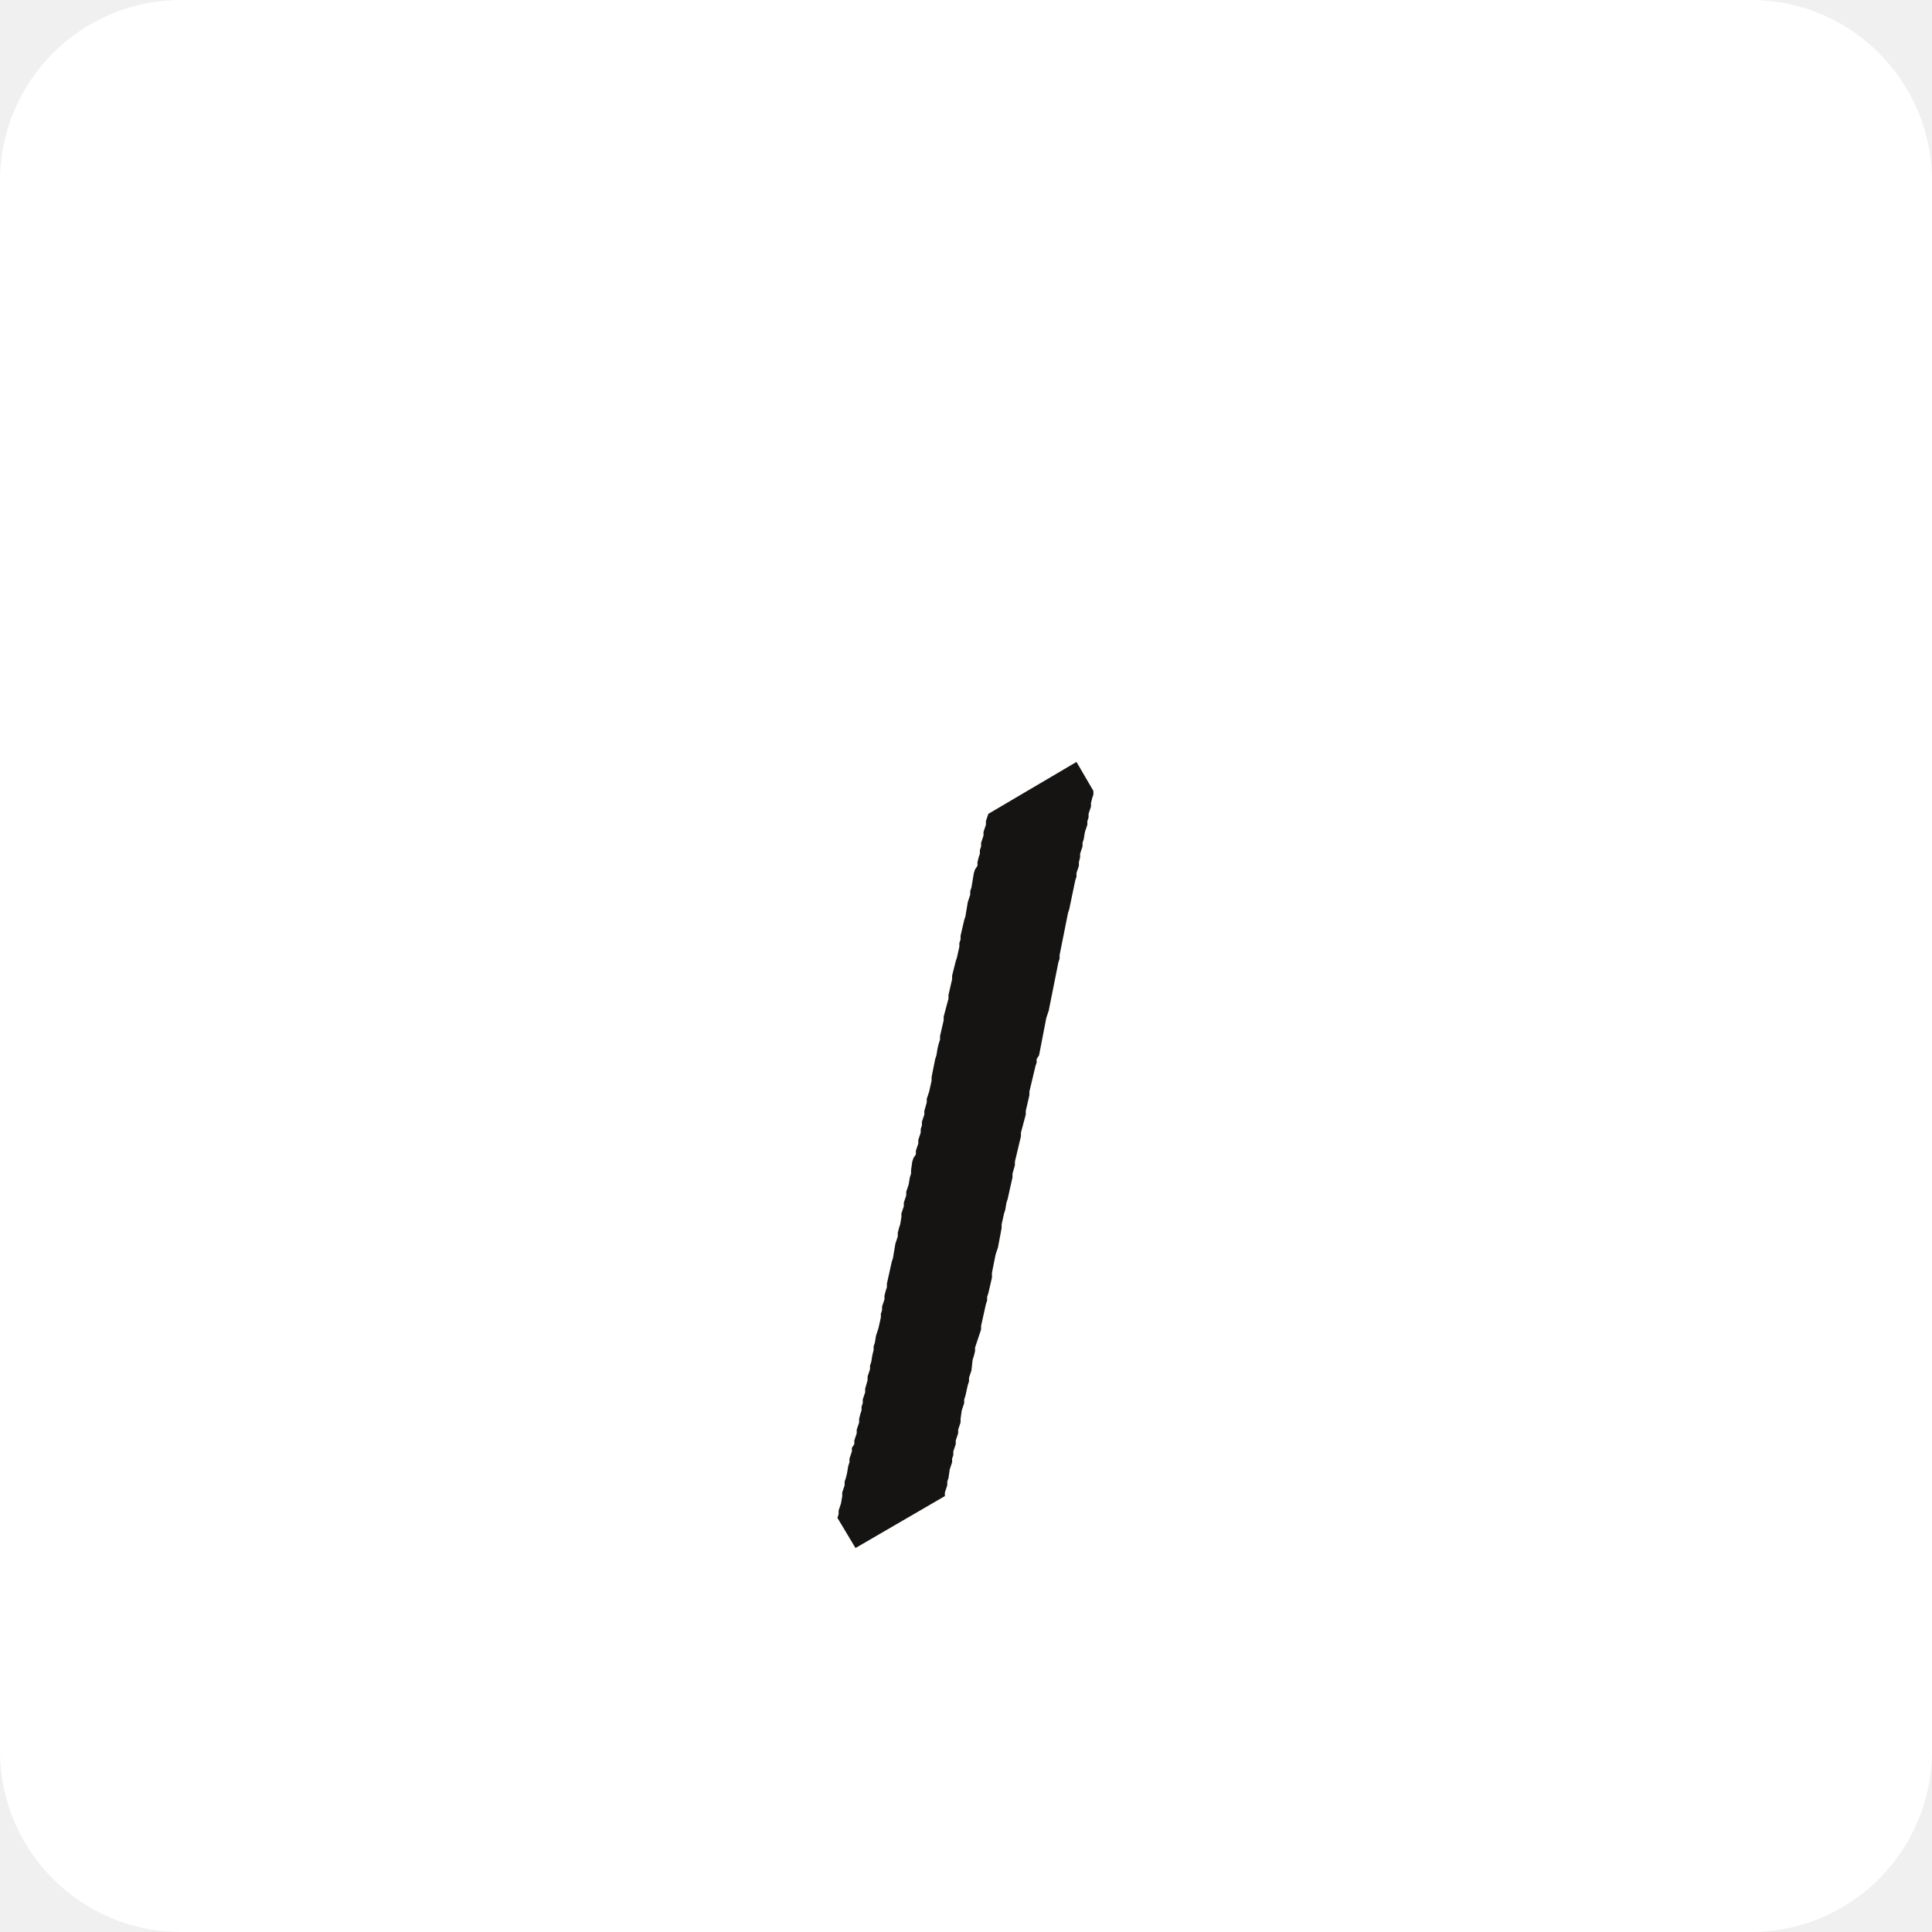
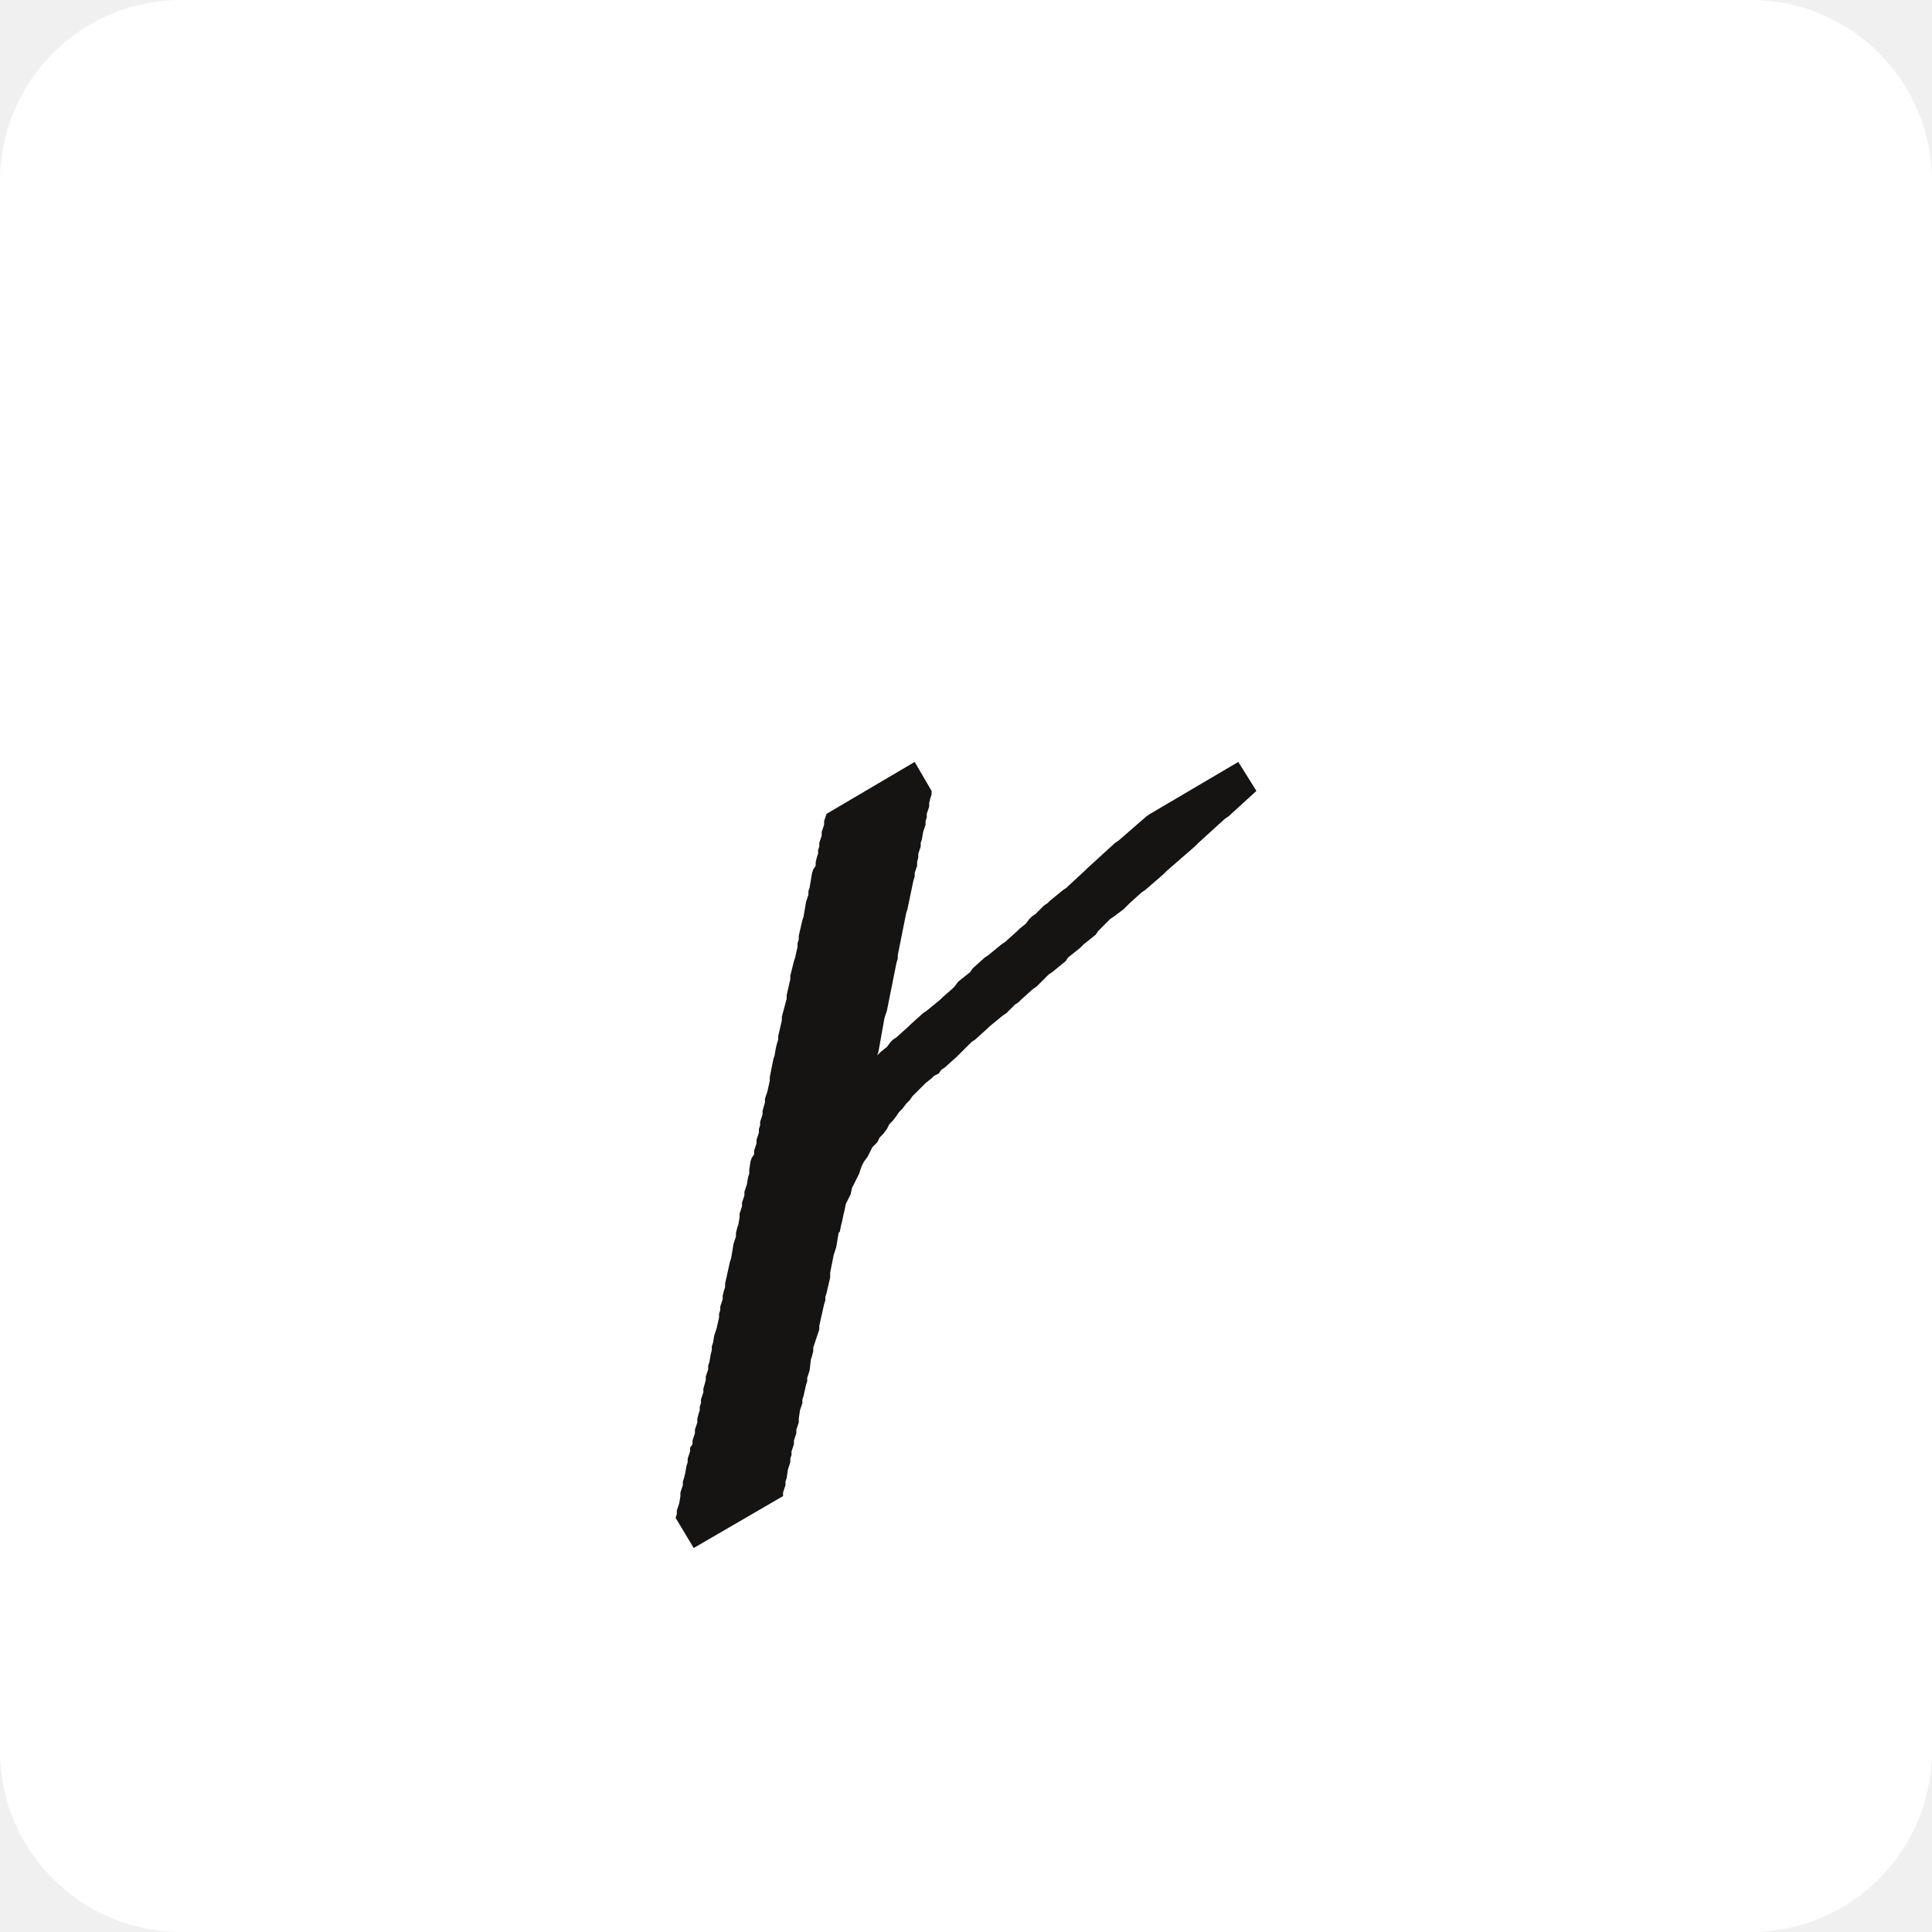
<svg xmlns="http://www.w3.org/2000/svg" width="64" height="64" viewBox="0 0 64 64" role="img" aria-label="U+F0215">
  <rect width="64" height="64" rx="6" fill="#ffffff" />
  <g fill="#161412">
-     <path transform="translate(27.26 49.92) scale(0.04 -0.04)" d="M101 12V9L27 -34L12 -9L13 -6V-3L14 0L15 3L16 9V12L17 15L18 18V21L19 24L20 28L21 34L22 37V40L23 43L24 46V49L26 52V55L27 58L28 61V64L29 67L30 70V73L31 77L32 80V83L33 86V89L35 95V98L37 105V108L38 111L39 114V117L40 120L41 126L42 130V133L43 136L44 142L45 145L46 148L48 157V160L49 163V166L50 169L51 172V175L52 179L53 182V185L57 203L58 206L60 218L61 221L62 224V227L63 231L64 234L65 240V243L66 246L67 249V252L68 255L69 258V261L70 264L71 267L72 273L73 276V279L74 286L75 289L77 292V295L78 298L79 301V304L81 310V313L82 316V319L84 325V328L86 335V338L87 341L88 344L90 353V356L93 371L94 374L95 380L96 384L97 387V390L100 403V406L104 421V424L107 437V440L110 452L111 455L113 464V467L114 470V473L117 486L118 489L120 501L121 504L122 507V510L123 513L125 525L126 528L128 531V534L129 538L130 541V544L131 547V550L132 553L133 556V559L134 562L135 565V568L137 574L210 617L224 593V590L223 587L222 583V580L221 577L220 574V571L219 568V565L218 562L217 559L216 553L215 550V547L214 544L213 541V538L212 534V531L211 528L210 525V522L209 519L204 495L203 492L196 457V454L195 451L187 411L186 408L185 405L179 374L177 371V368L176 365L171 344V341L168 328V325L164 310V307L159 286V283L157 276V273L153 255L152 252L151 246L150 243L148 234V231L145 215L144 212L143 209L140 194V190L137 177L136 174V171L135 168L131 150V147L130 144L126 132V129L125 125L124 122L123 113L122 110L121 107V104L120 101L118 92L117 89V86L116 83L115 80L114 73V70L112 64V61L111 58L110 55V52L109 49L108 46V43L107 40V37L106 34L105 31L104 24L103 21V18L102 15Z" />
+     <path transform="translate(21.90 49.92) scale(0.04 -0.04)" d="M101 12V9L27 -34L12 -9L13 -6V-3L14 0L15 3L16 9V12L17 15L18 18V21L19 24L20 28L21 34L22 37V40L23 43L24 46V49L26 52V55L27 58L28 61V64L29 67L30 70V73L31 77L32 80V83L33 86V89L35 95V98L37 105V108L38 111L39 114V117L40 120L41 126L42 130V133L43 136L44 142L45 145L46 148L48 157V160L49 163V166L50 169L51 172V175L52 179L53 182V185L57 203L58 206L60 218L61 221L62 224V227L63 231L64 234L65 240V243L66 246L67 249V252L68 255L69 258V261L70 264L71 267L72 273L73 276V279L74 286L75 289L77 292V295L78 298L79 301V304L81 310V313L82 316V319L84 325V328L86 335V338L87 341L88 344L90 353V356L93 371L94 374L95 380L96 384L97 387V390L100 403V406L104 421V424L107 437V440L110 452L111 455L113 464V467L114 470V473L117 486L118 489L120 501L121 504L122 507V510L123 513L125 525L126 528L128 531V534L129 538L130 541V544L131 547V550L132 553L133 556V559L134 562L135 565V568L137 574L210 617L224 593V590L223 587L222 583V580L221 577L220 574V571L219 568V565L218 562L217 559L216 553L215 550V547L214 544L213 541V538L212 534V531L211 528L210 525V522L209 519L204 495L203 492L196 457V454L195 451L187 411L186 408L185 405L180 377L179 374L180 375L182 377L187 381L190 385L192 387L195 389L205 398L207 400L217 409L220 411L231 420L233 422L241 429L243 431L246 435L256 443L258 446L268 455L271 457L282 466L285 468L295 477L297 479L302 483L305 487L307 489L310 491L317 498L320 500L322 502L333 511L336 513L338 515L351 527L353 529L376 550L379 552L402 572L405 574L478 617L493 593L470 572L467 570L445 550L442 547L419 527L416 524L401 511L398 509L388 500L386 498L383 495L375 489L372 487L362 477L360 474L350 466L347 463L337 455L335 452L324 443L321 441L311 431L308 429L298 420L296 418L293 416L291 414L286 409L283 407L272 398L270 396L260 387L257 385L247 375L245 373L235 364L232 362L230 359L226 357L224 355L219 351L216 348L214 346L211 343L208 340L206 337L203 334L200 330L197 327L195 324L192 320L189 317L187 313L184 309L181 306L179 302L175 298L173 294L171 290L168 286L166 282L164 276L162 272L160 268L158 264L157 259L155 255L153 251L152 246L151 242L150 237L149 233L148 228L147 227L145 215L144 212L143 209L140 194V190L137 177L136 174V171L135 168L131 150V147L130 144L126 132V129L125 125L124 122L123 113L122 110L121 107V104L120 101L118 92L117 89V86L116 83L115 80L114 73V70L112 64V61L111 58L110 55V52L109 49L108 46V43L107 40V37L106 34L105 31L104 24L103 21V18L102 15Z" />
  </g>
</svg>
